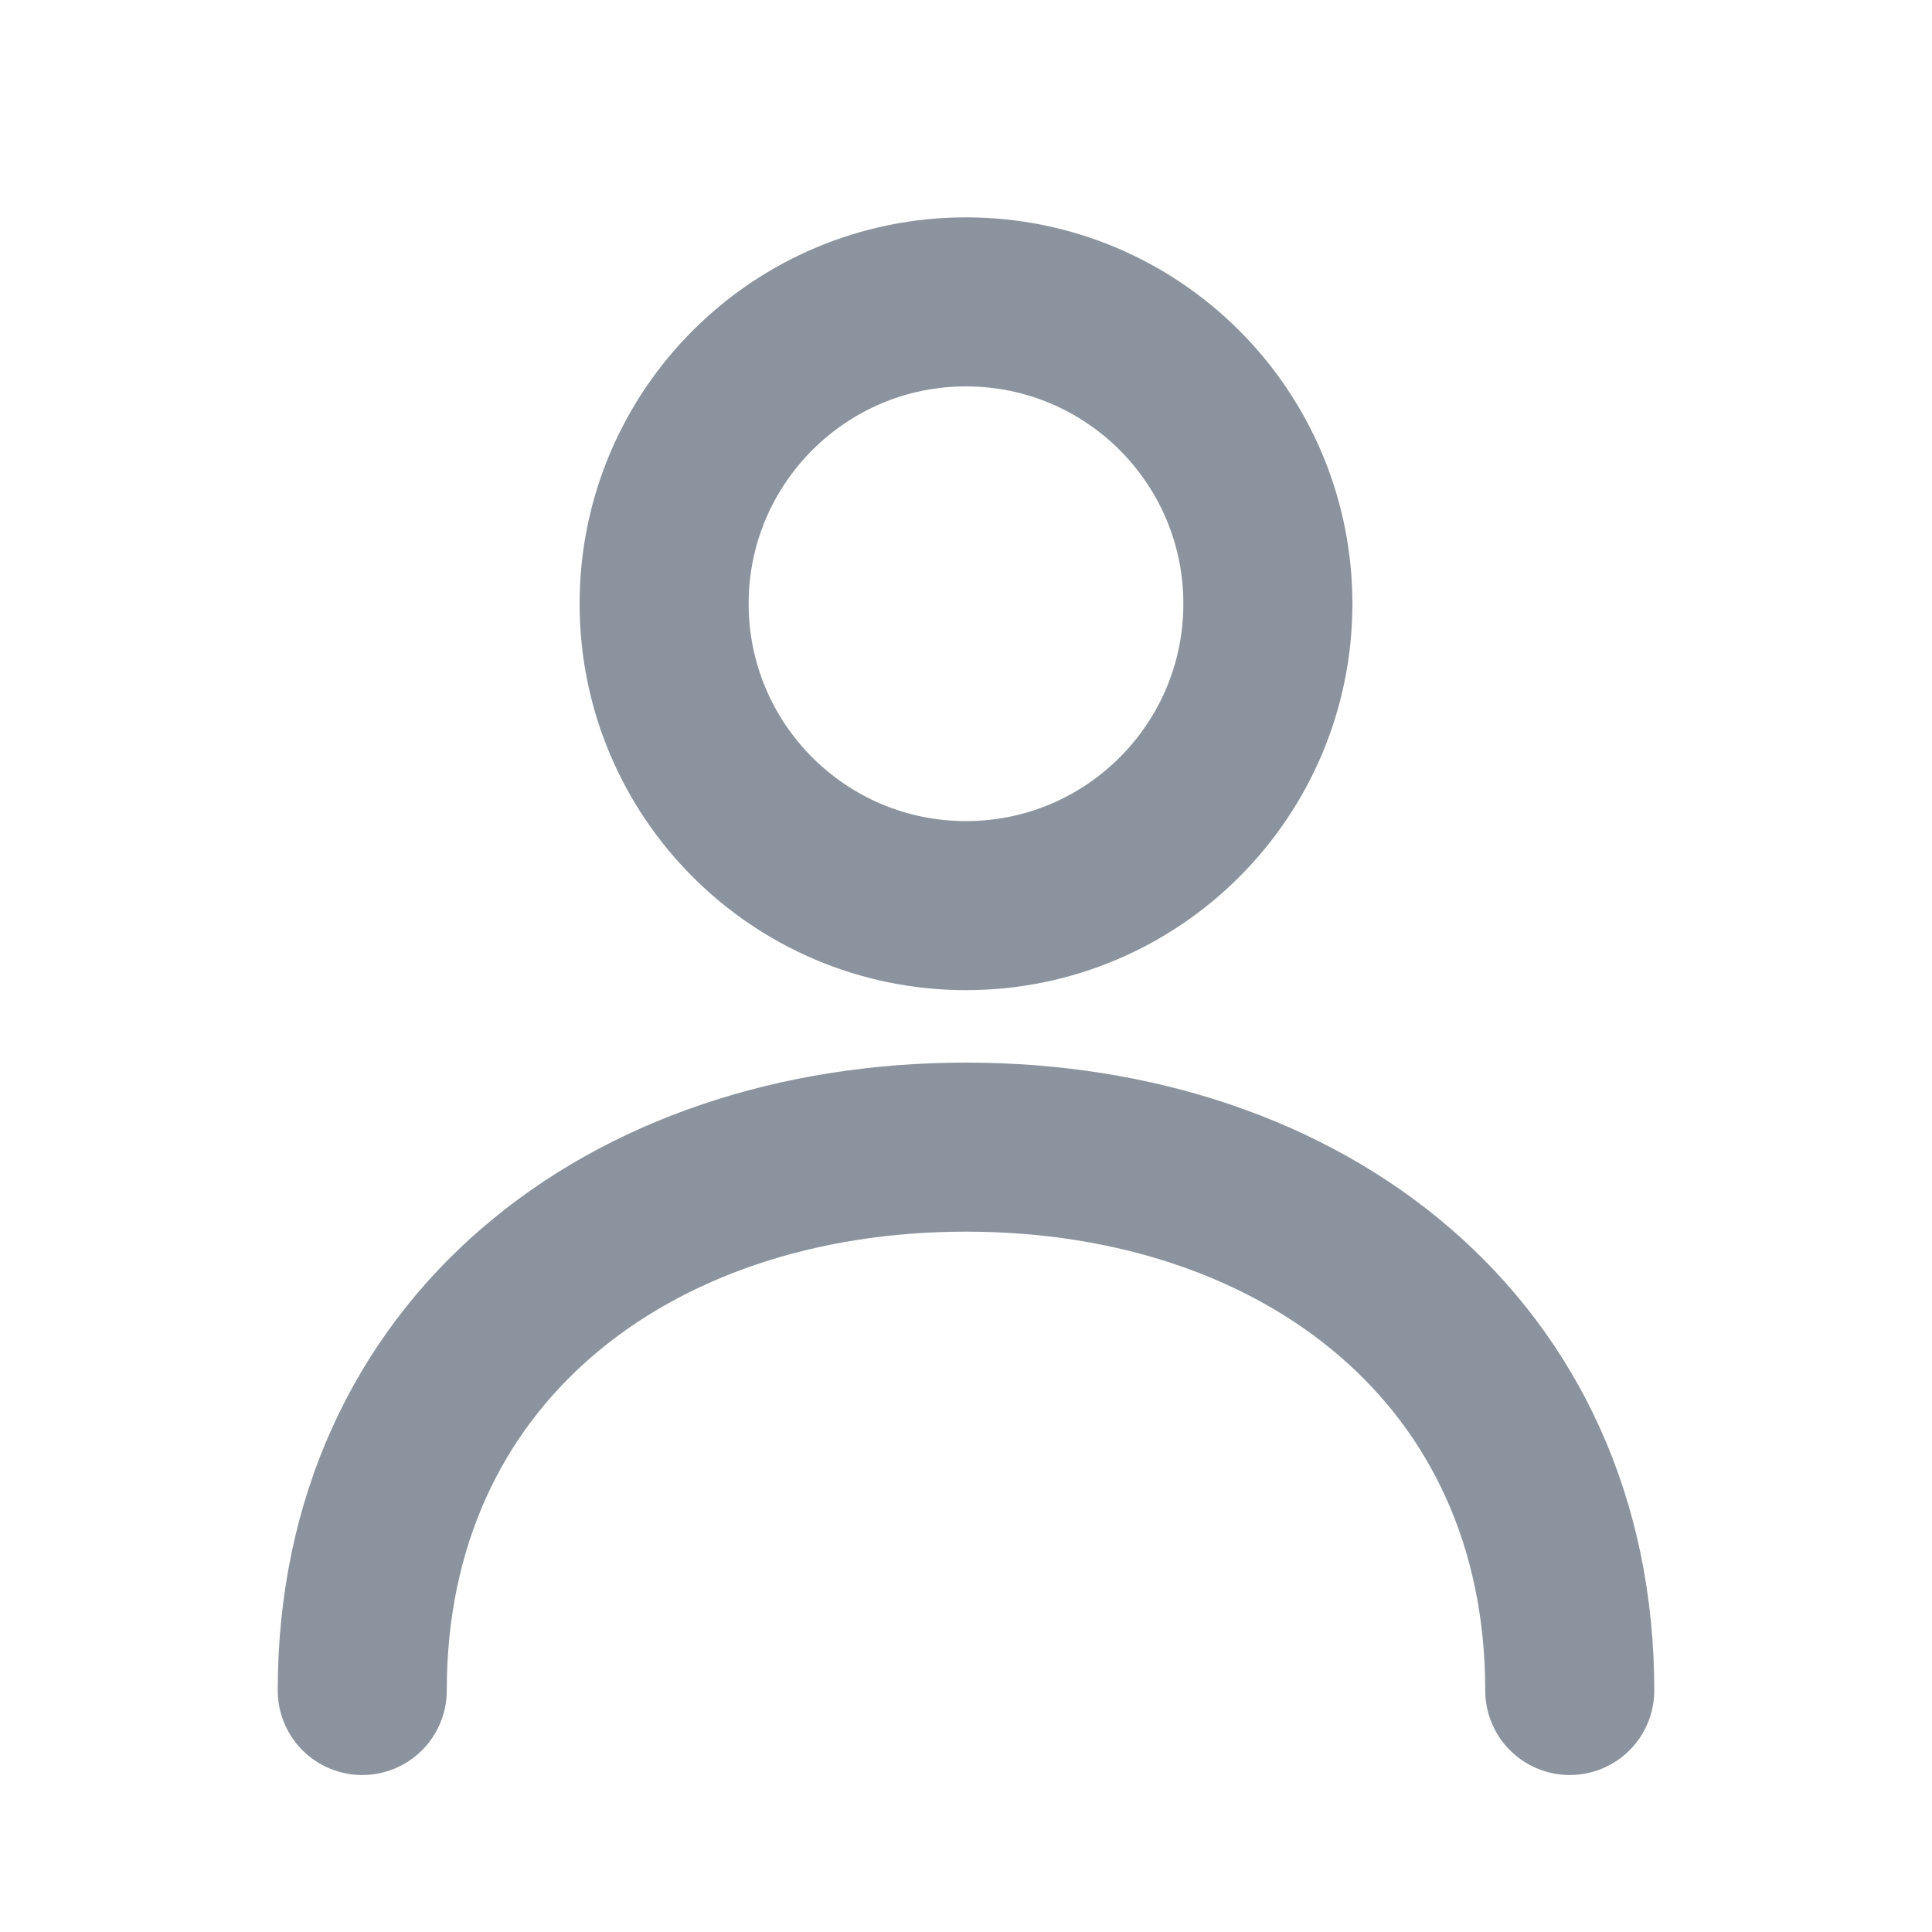
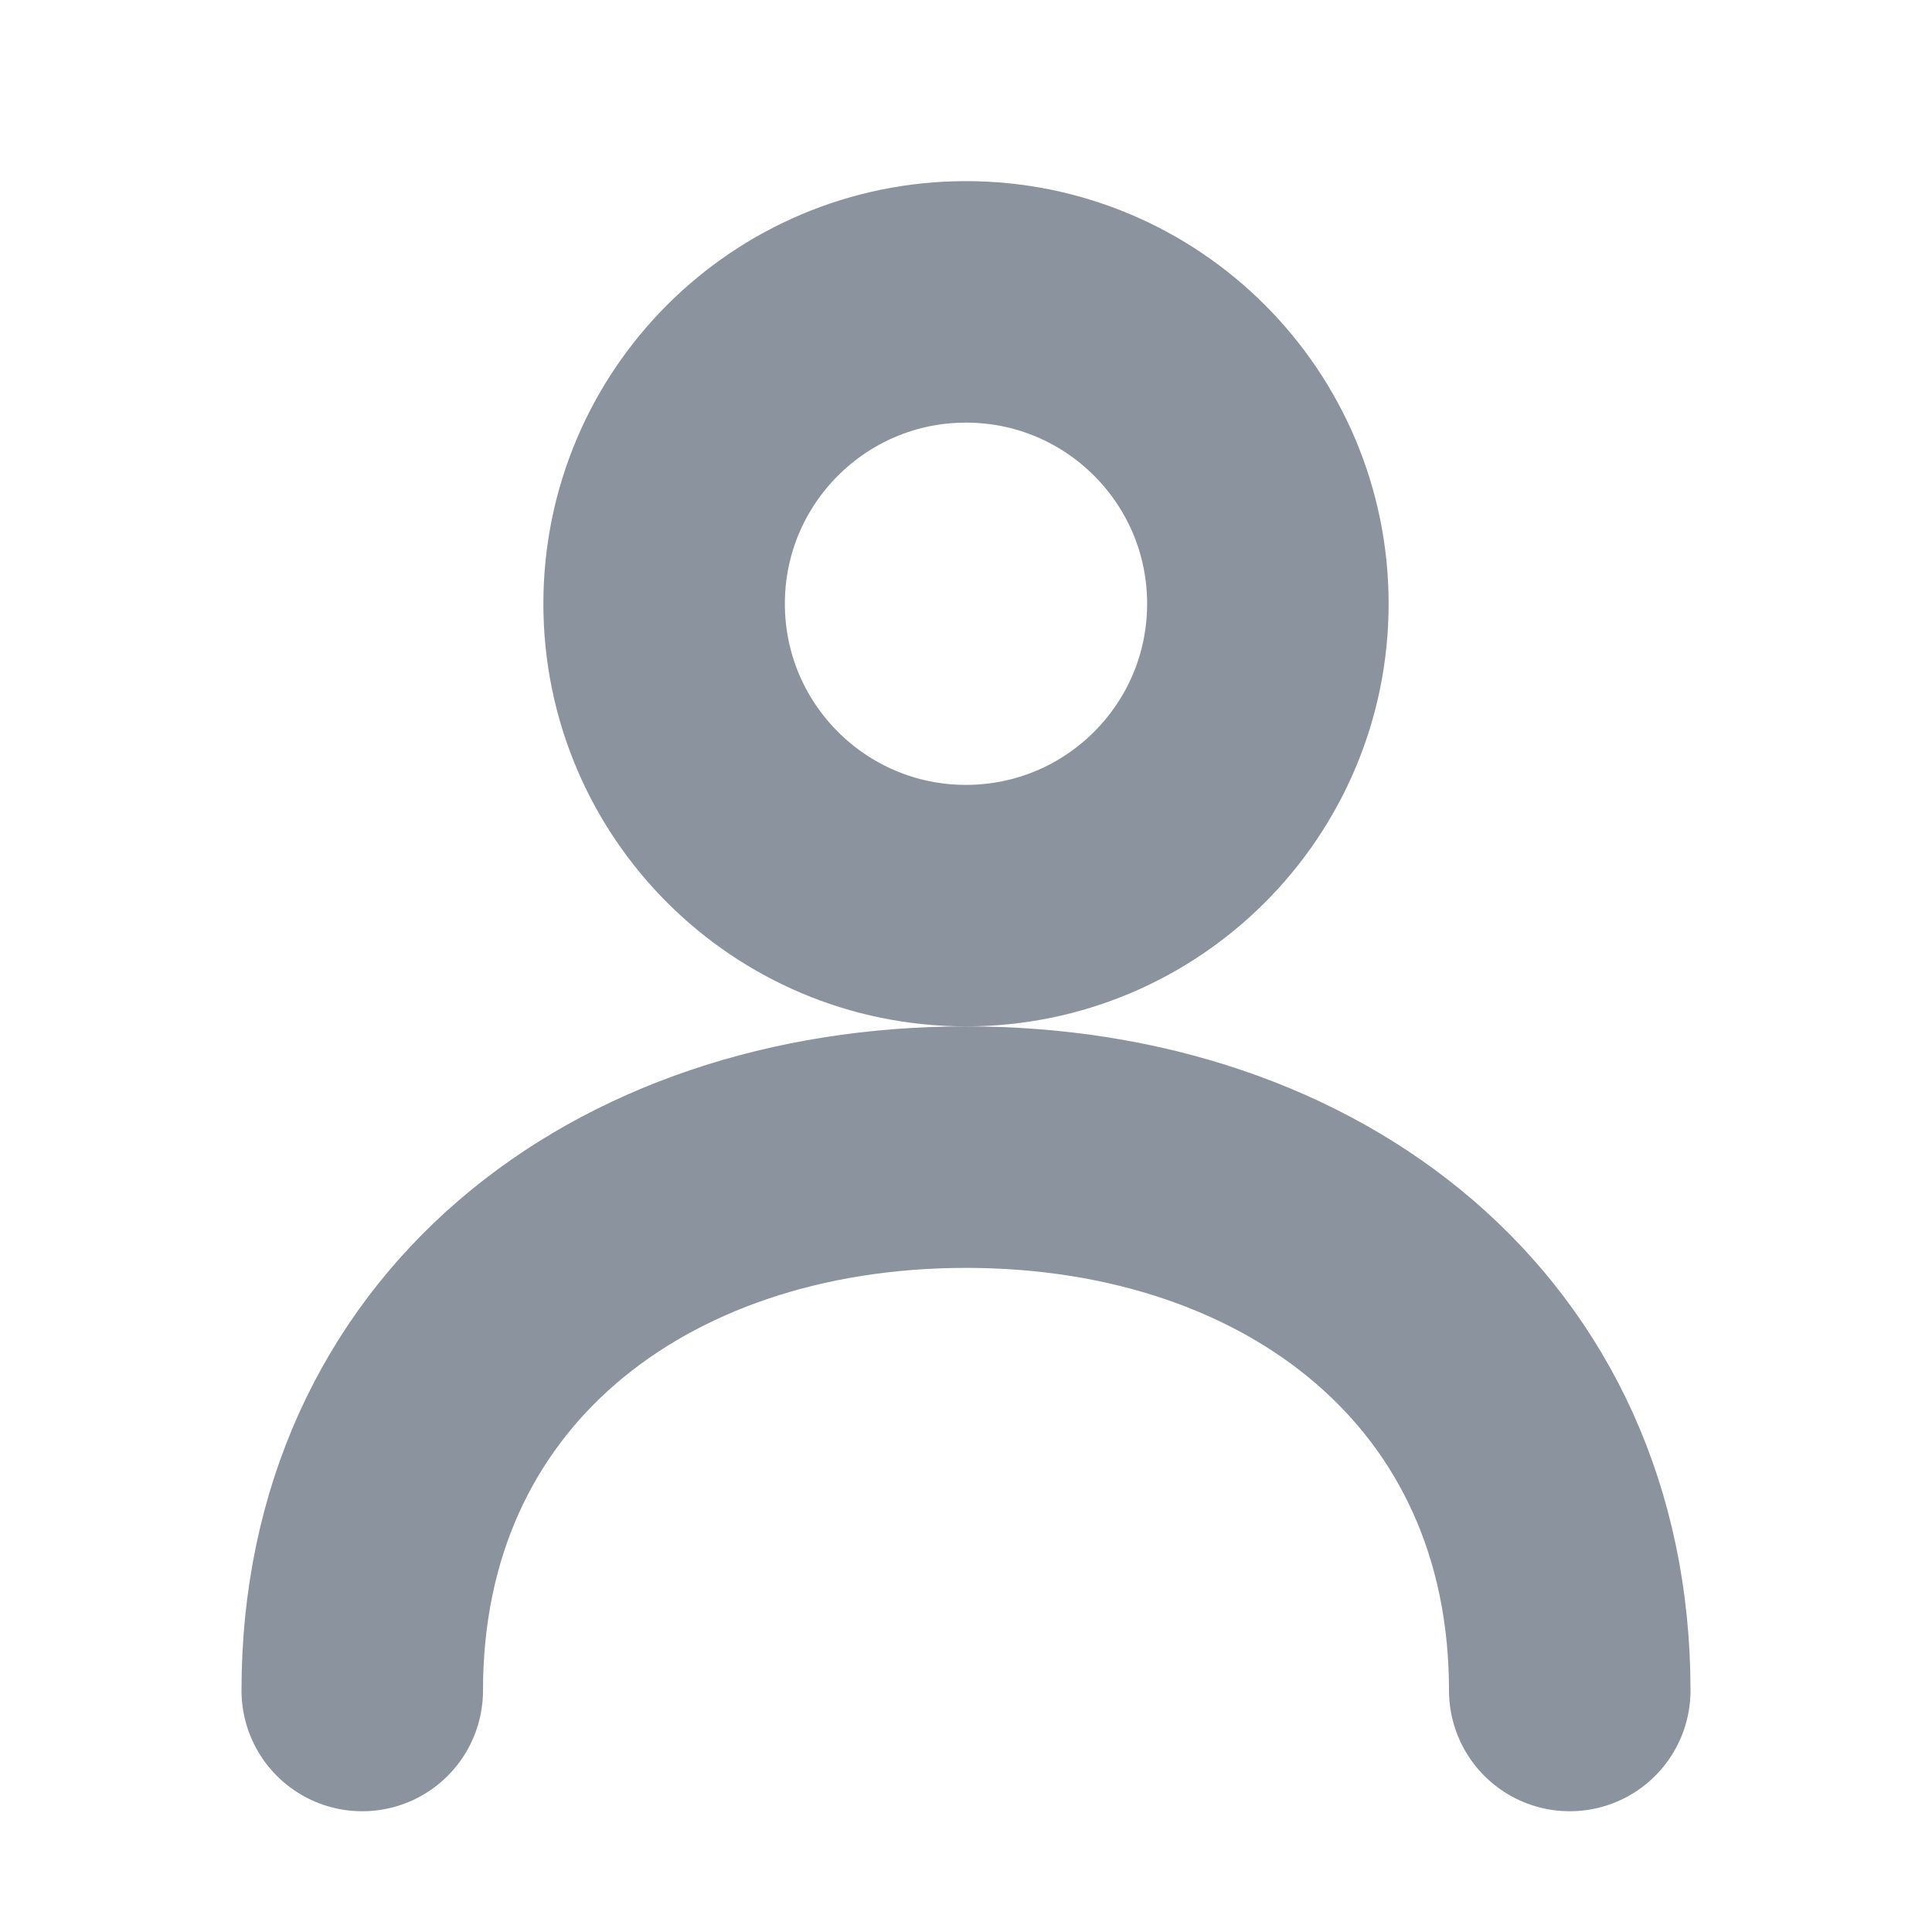
- <svg xmlns="http://www.w3.org/2000/svg" viewBox="0 0 16 16" width="16" height="16" fill="none" stroke="#8b949e" stroke-width="1.4" stroke-linecap="round" stroke-linejoin="round">
+ <svg xmlns="http://www.w3.org/2000/svg" viewBox="0 0 16 16" width="16" height="16" fill="none" stroke="#8b949e" stroke-width="2" stroke-linecap="round" stroke-linejoin="round">
  <circle cx="8" cy="5" r="2.5" />
  <path d="M3 14c0-2.8 2.2-4.5 5-4.5s5 1.7 5 4.5" />
</svg>
